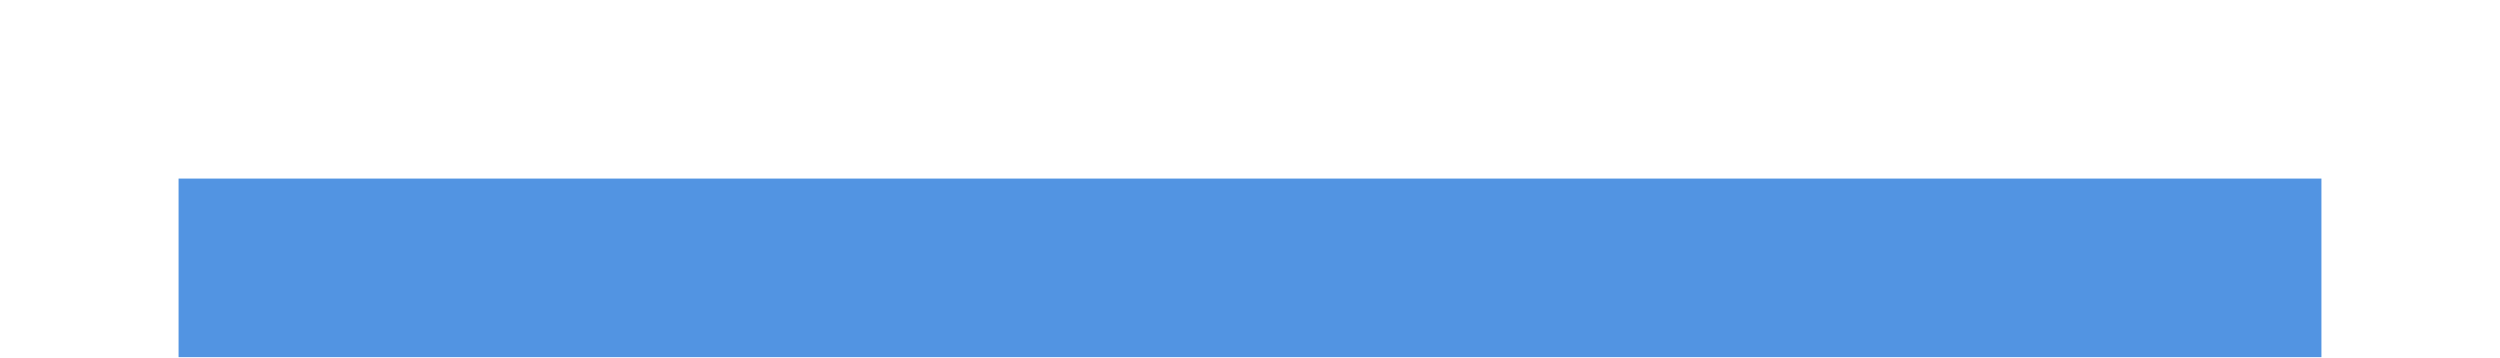
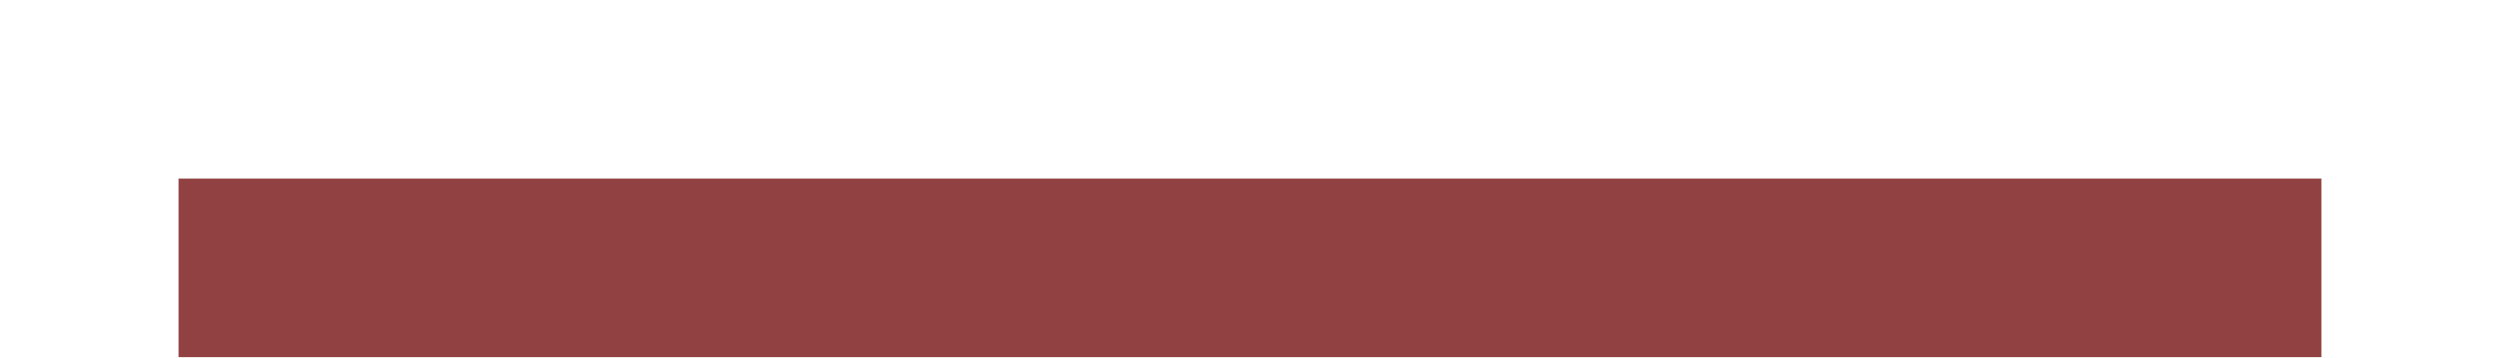
<svg xmlns="http://www.w3.org/2000/svg" width="28" height="4" id="svg11300" version="1.0" style="display:inline;enable-background:new">
  <defs id="defs3" />
  <g style="display:inline" id="layer1" transform="translate(0,-296)">
-     <rect style="opacity:1;fill:#5294e2;fill-opacity:1;stroke:none" id="rect4270-9" width="24" height="2" x="2" y="298" />
+     <rect style="opacity:1;fill:#914141;fill-opacity:1;stroke:none" id="rect4270-9" width="24" height="2" x="2" y="298" />
  </g>
</svg>
